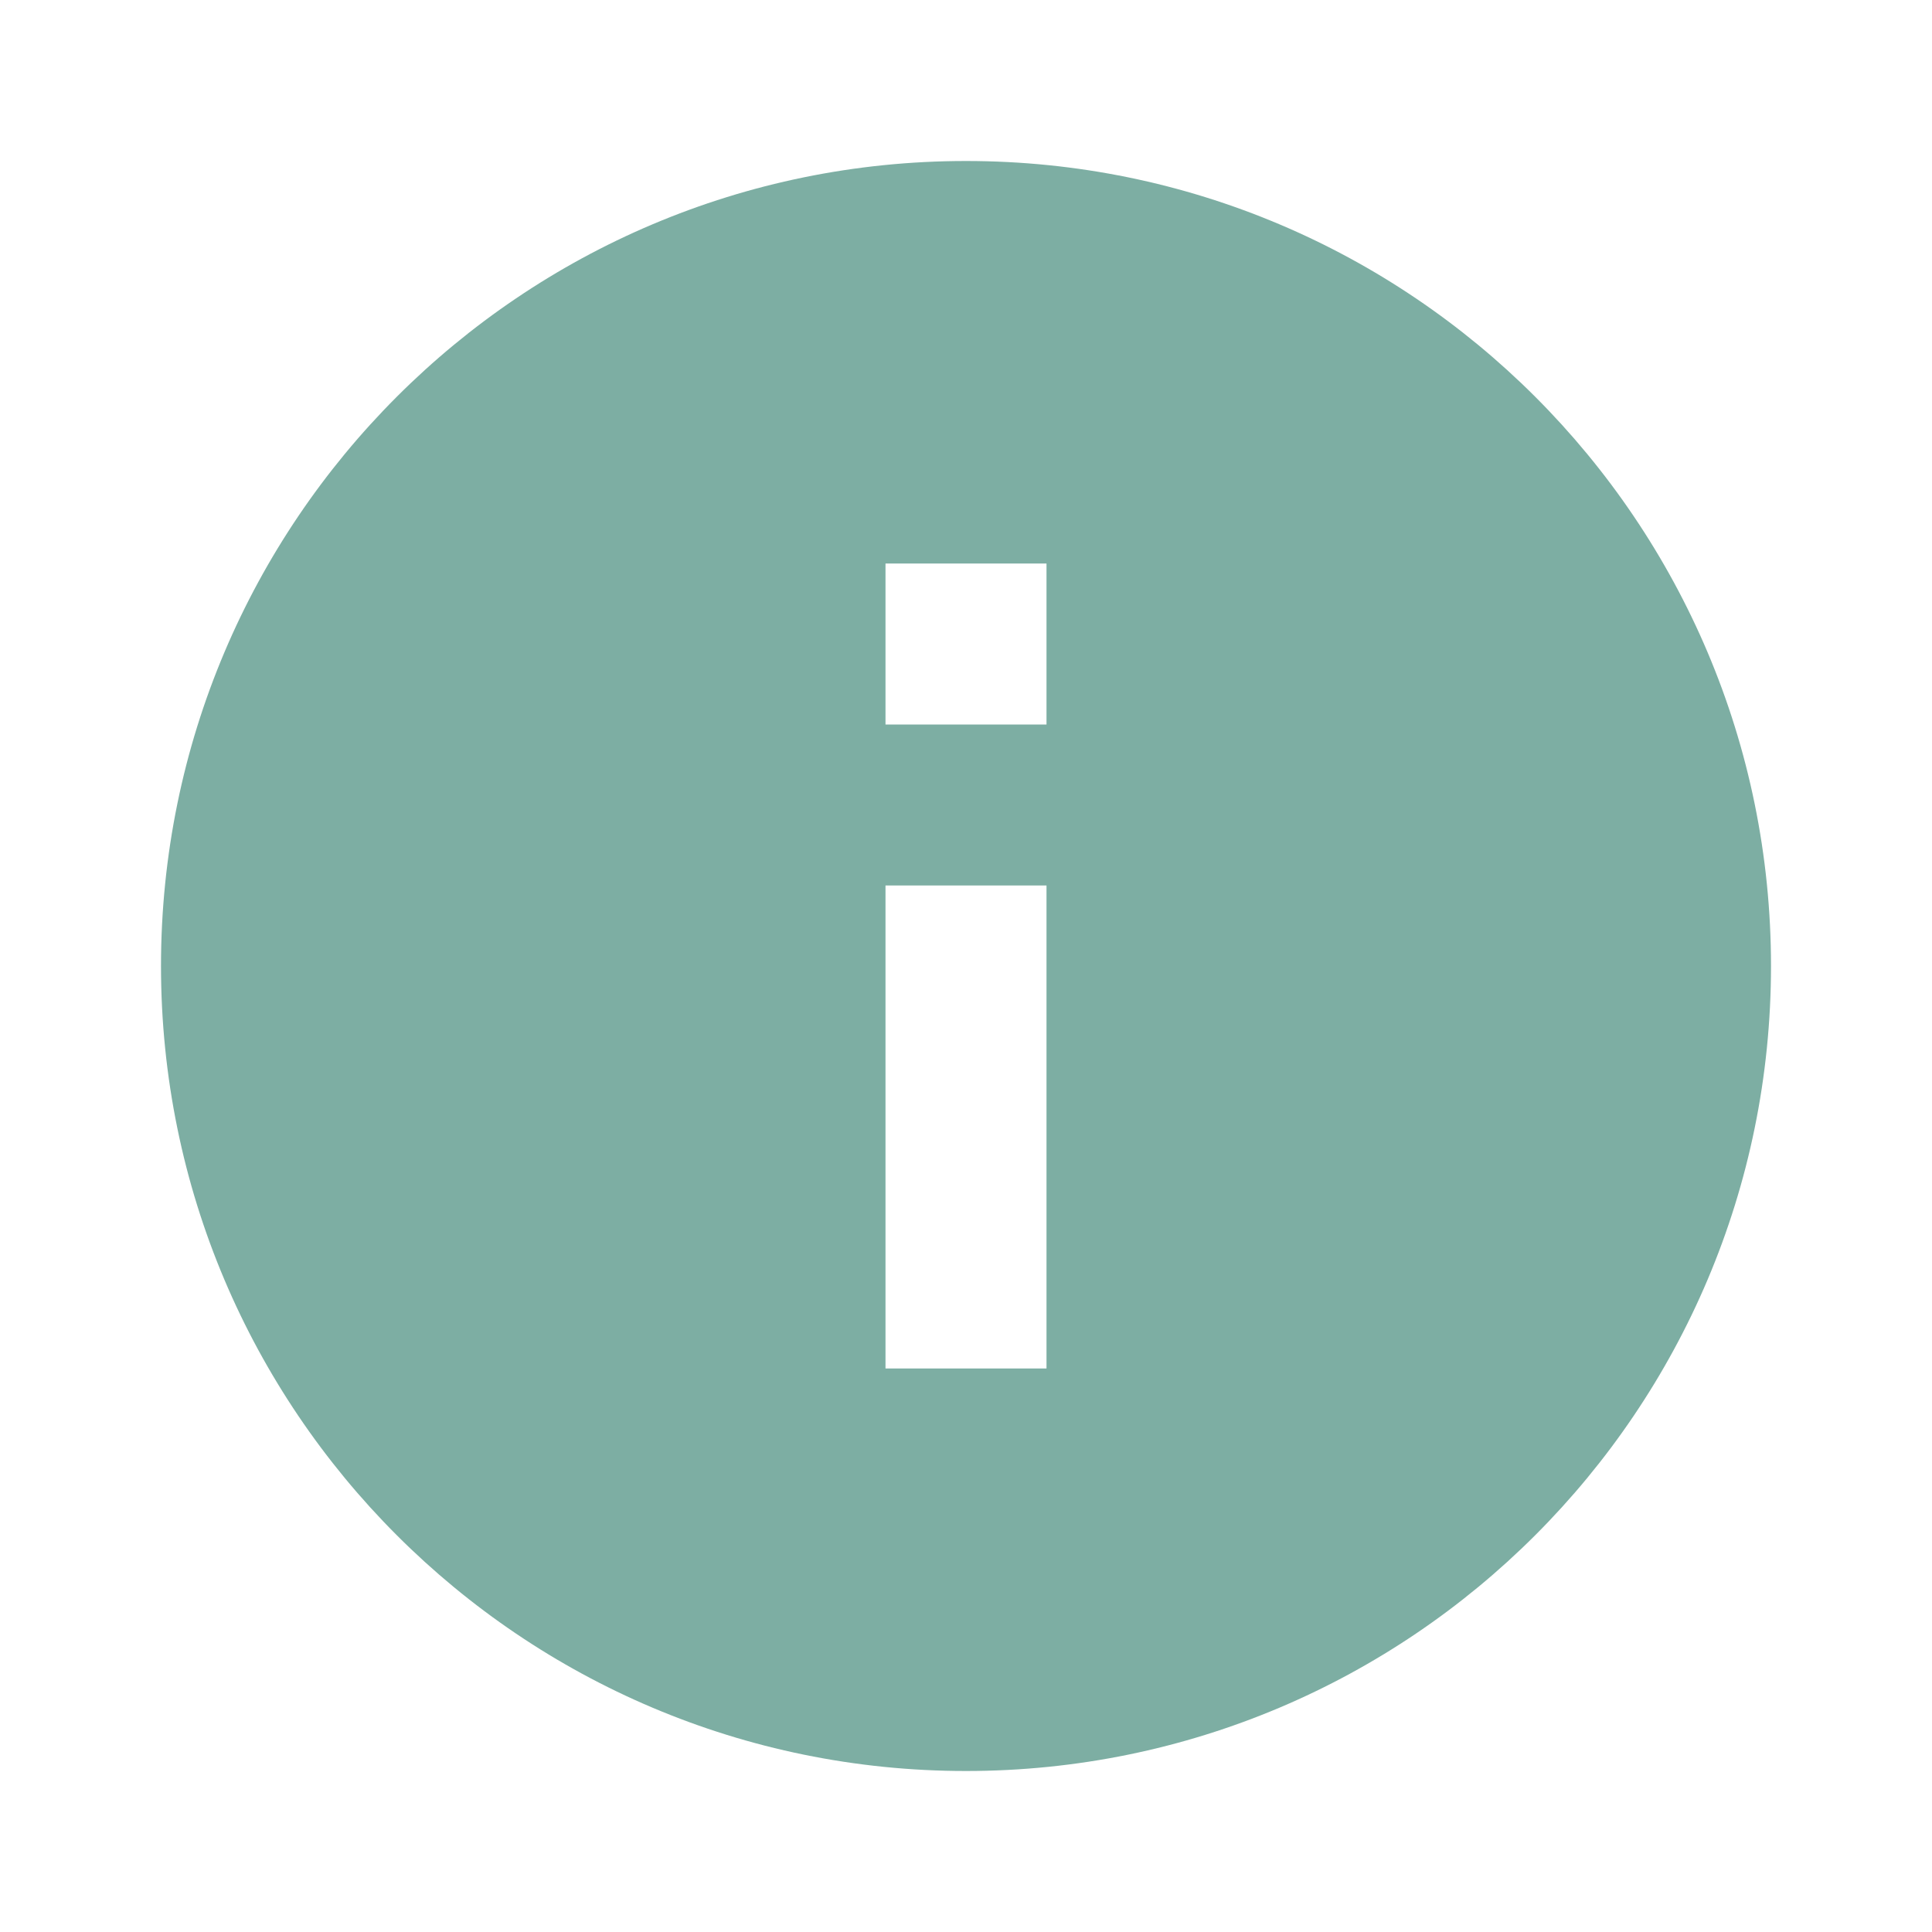
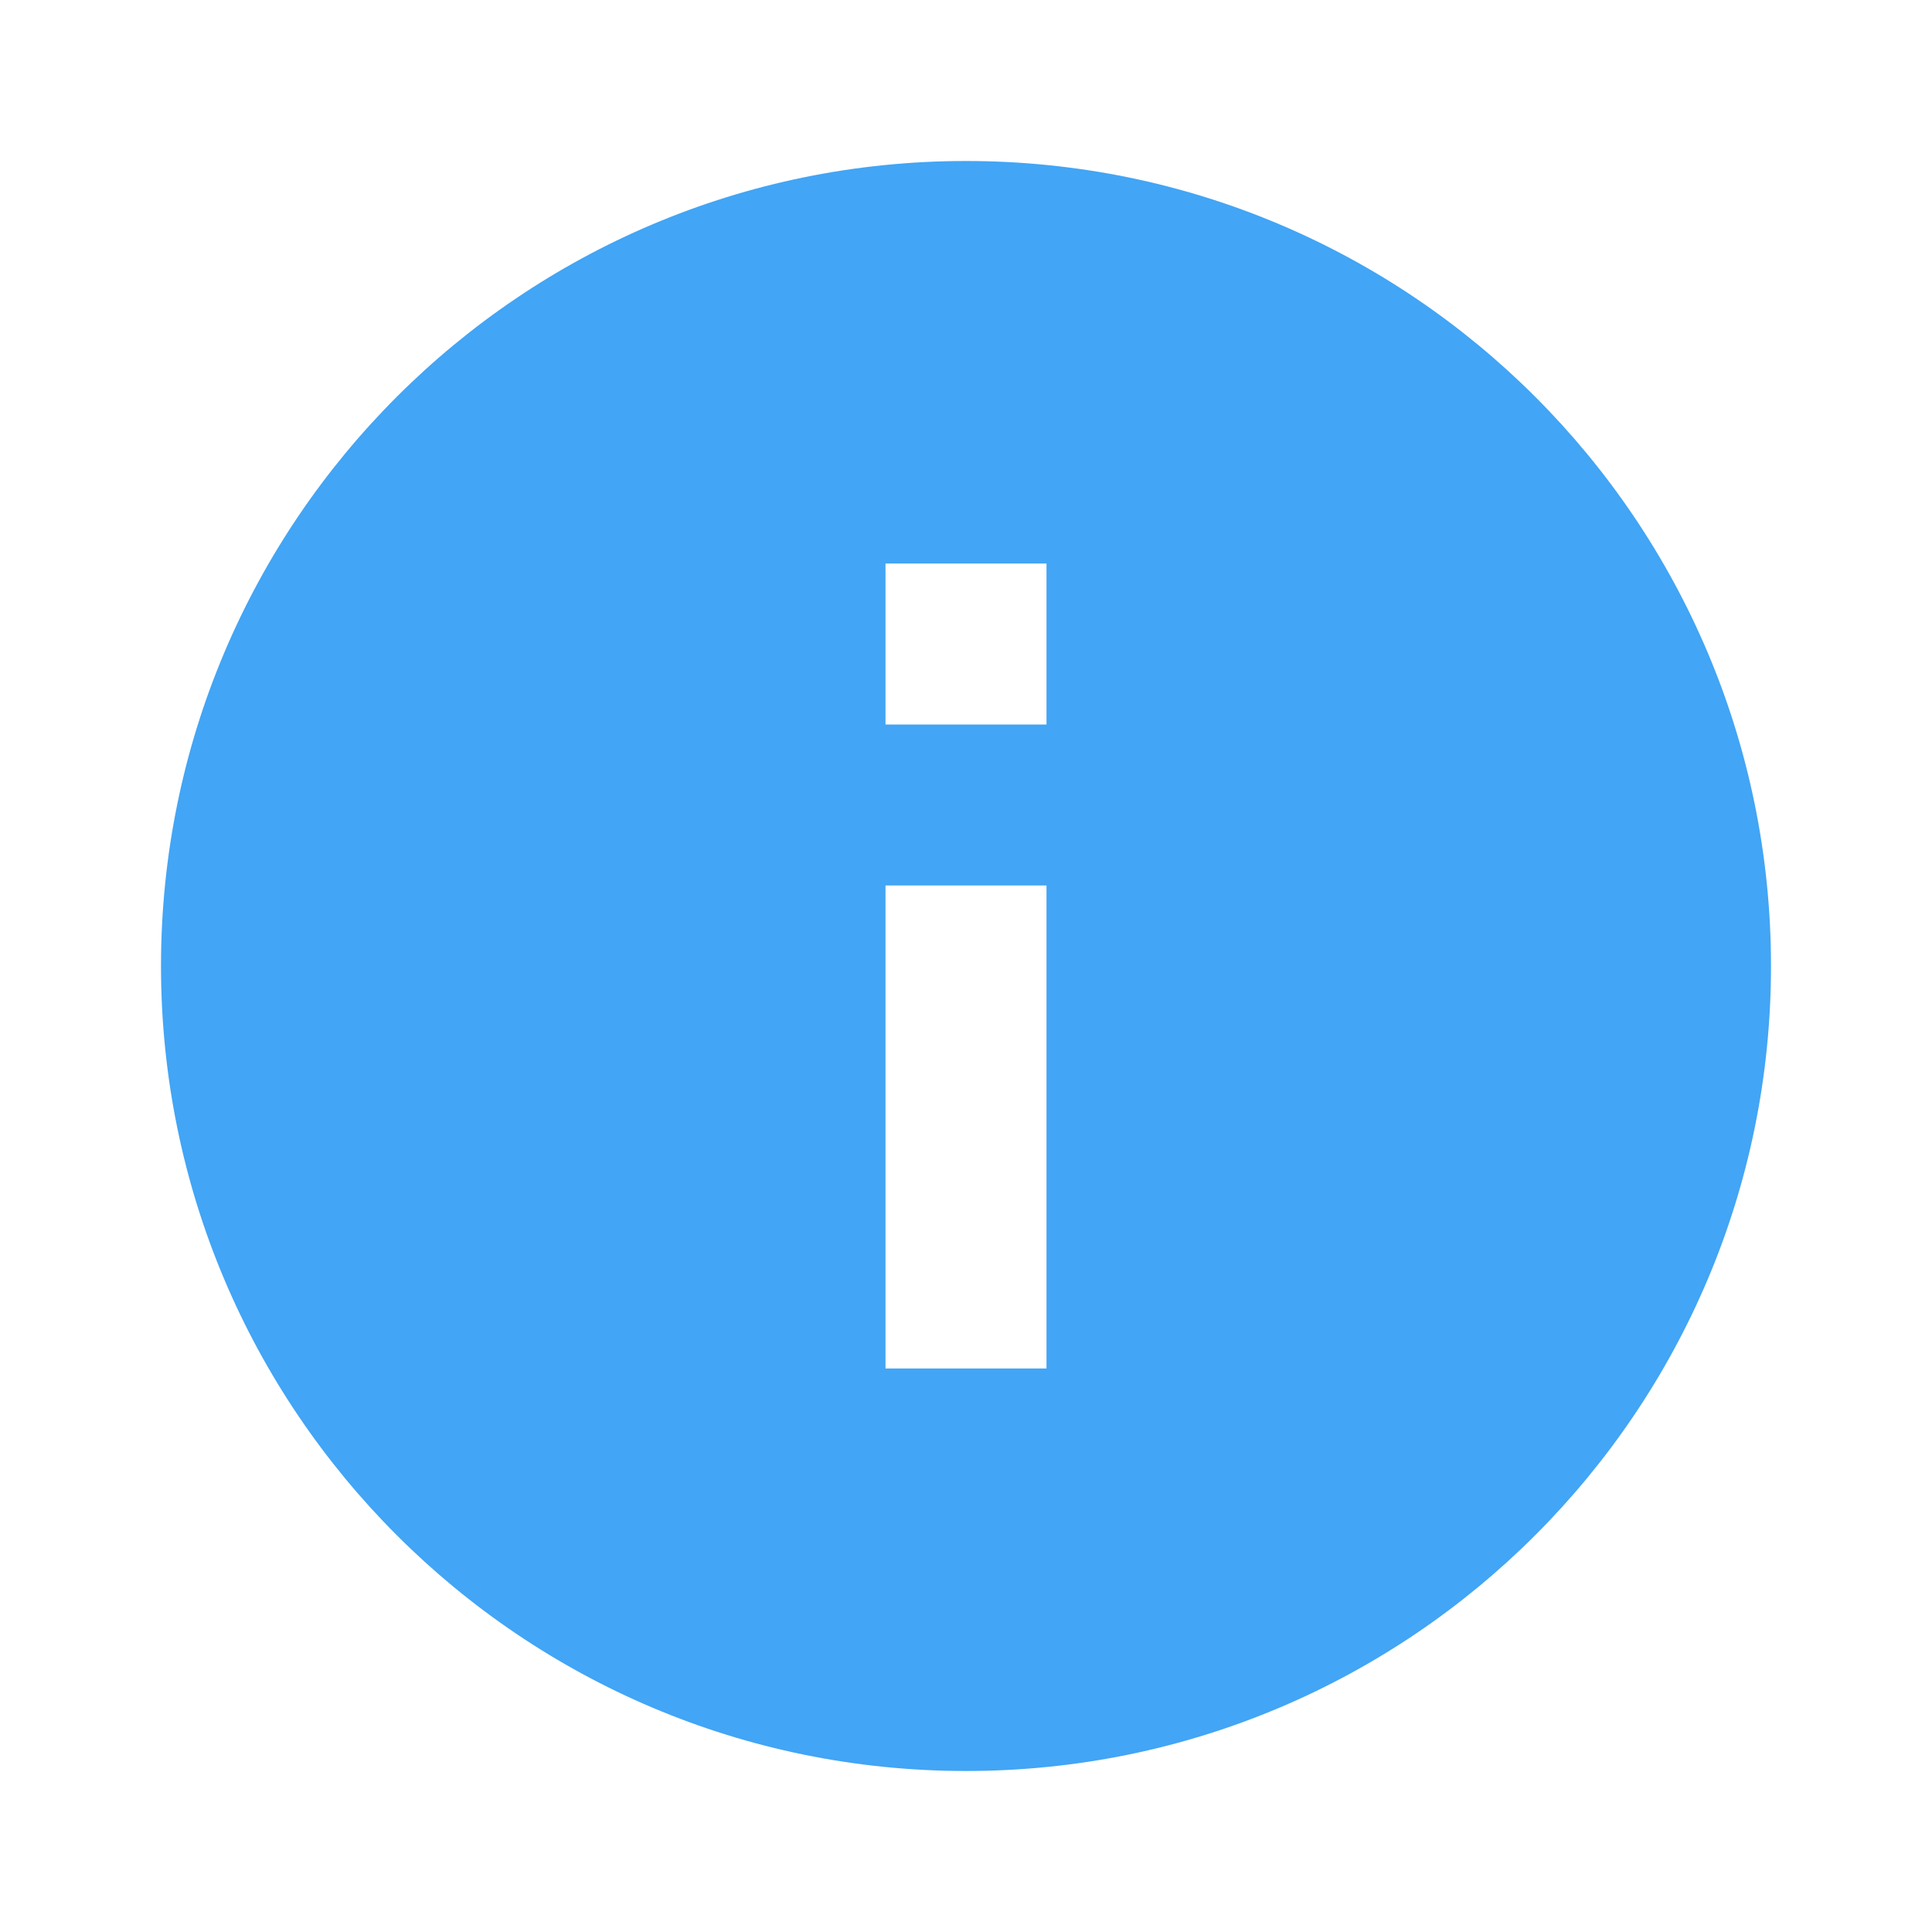
- <svg xmlns="http://www.w3.org/2000/svg" version="1.1" viewBox="0 0 24 24">
-   <path d="M13,9H11V7H13M13,17H11V11H13M12,2A10,10 0 0,0 2,12A10,10 0 0,0 12,22A10,10 0 0,0 22,12A10,10 0 0,0 12,2Z" fill="#7daea3" />
+ <svg xmlns="http://www.w3.org/2000/svg" viewBox="0 0 24 24">
+   <path d="M13 9h-2V7h2m0 10h-2v-6h2m-1-9A10 10 0 0 0 2 12a10 10 0 0 0 10 10 10 10 0 0 0 10-10A10 10 0 0 0 12 2z" fill="#42a5f5" />
</svg>
